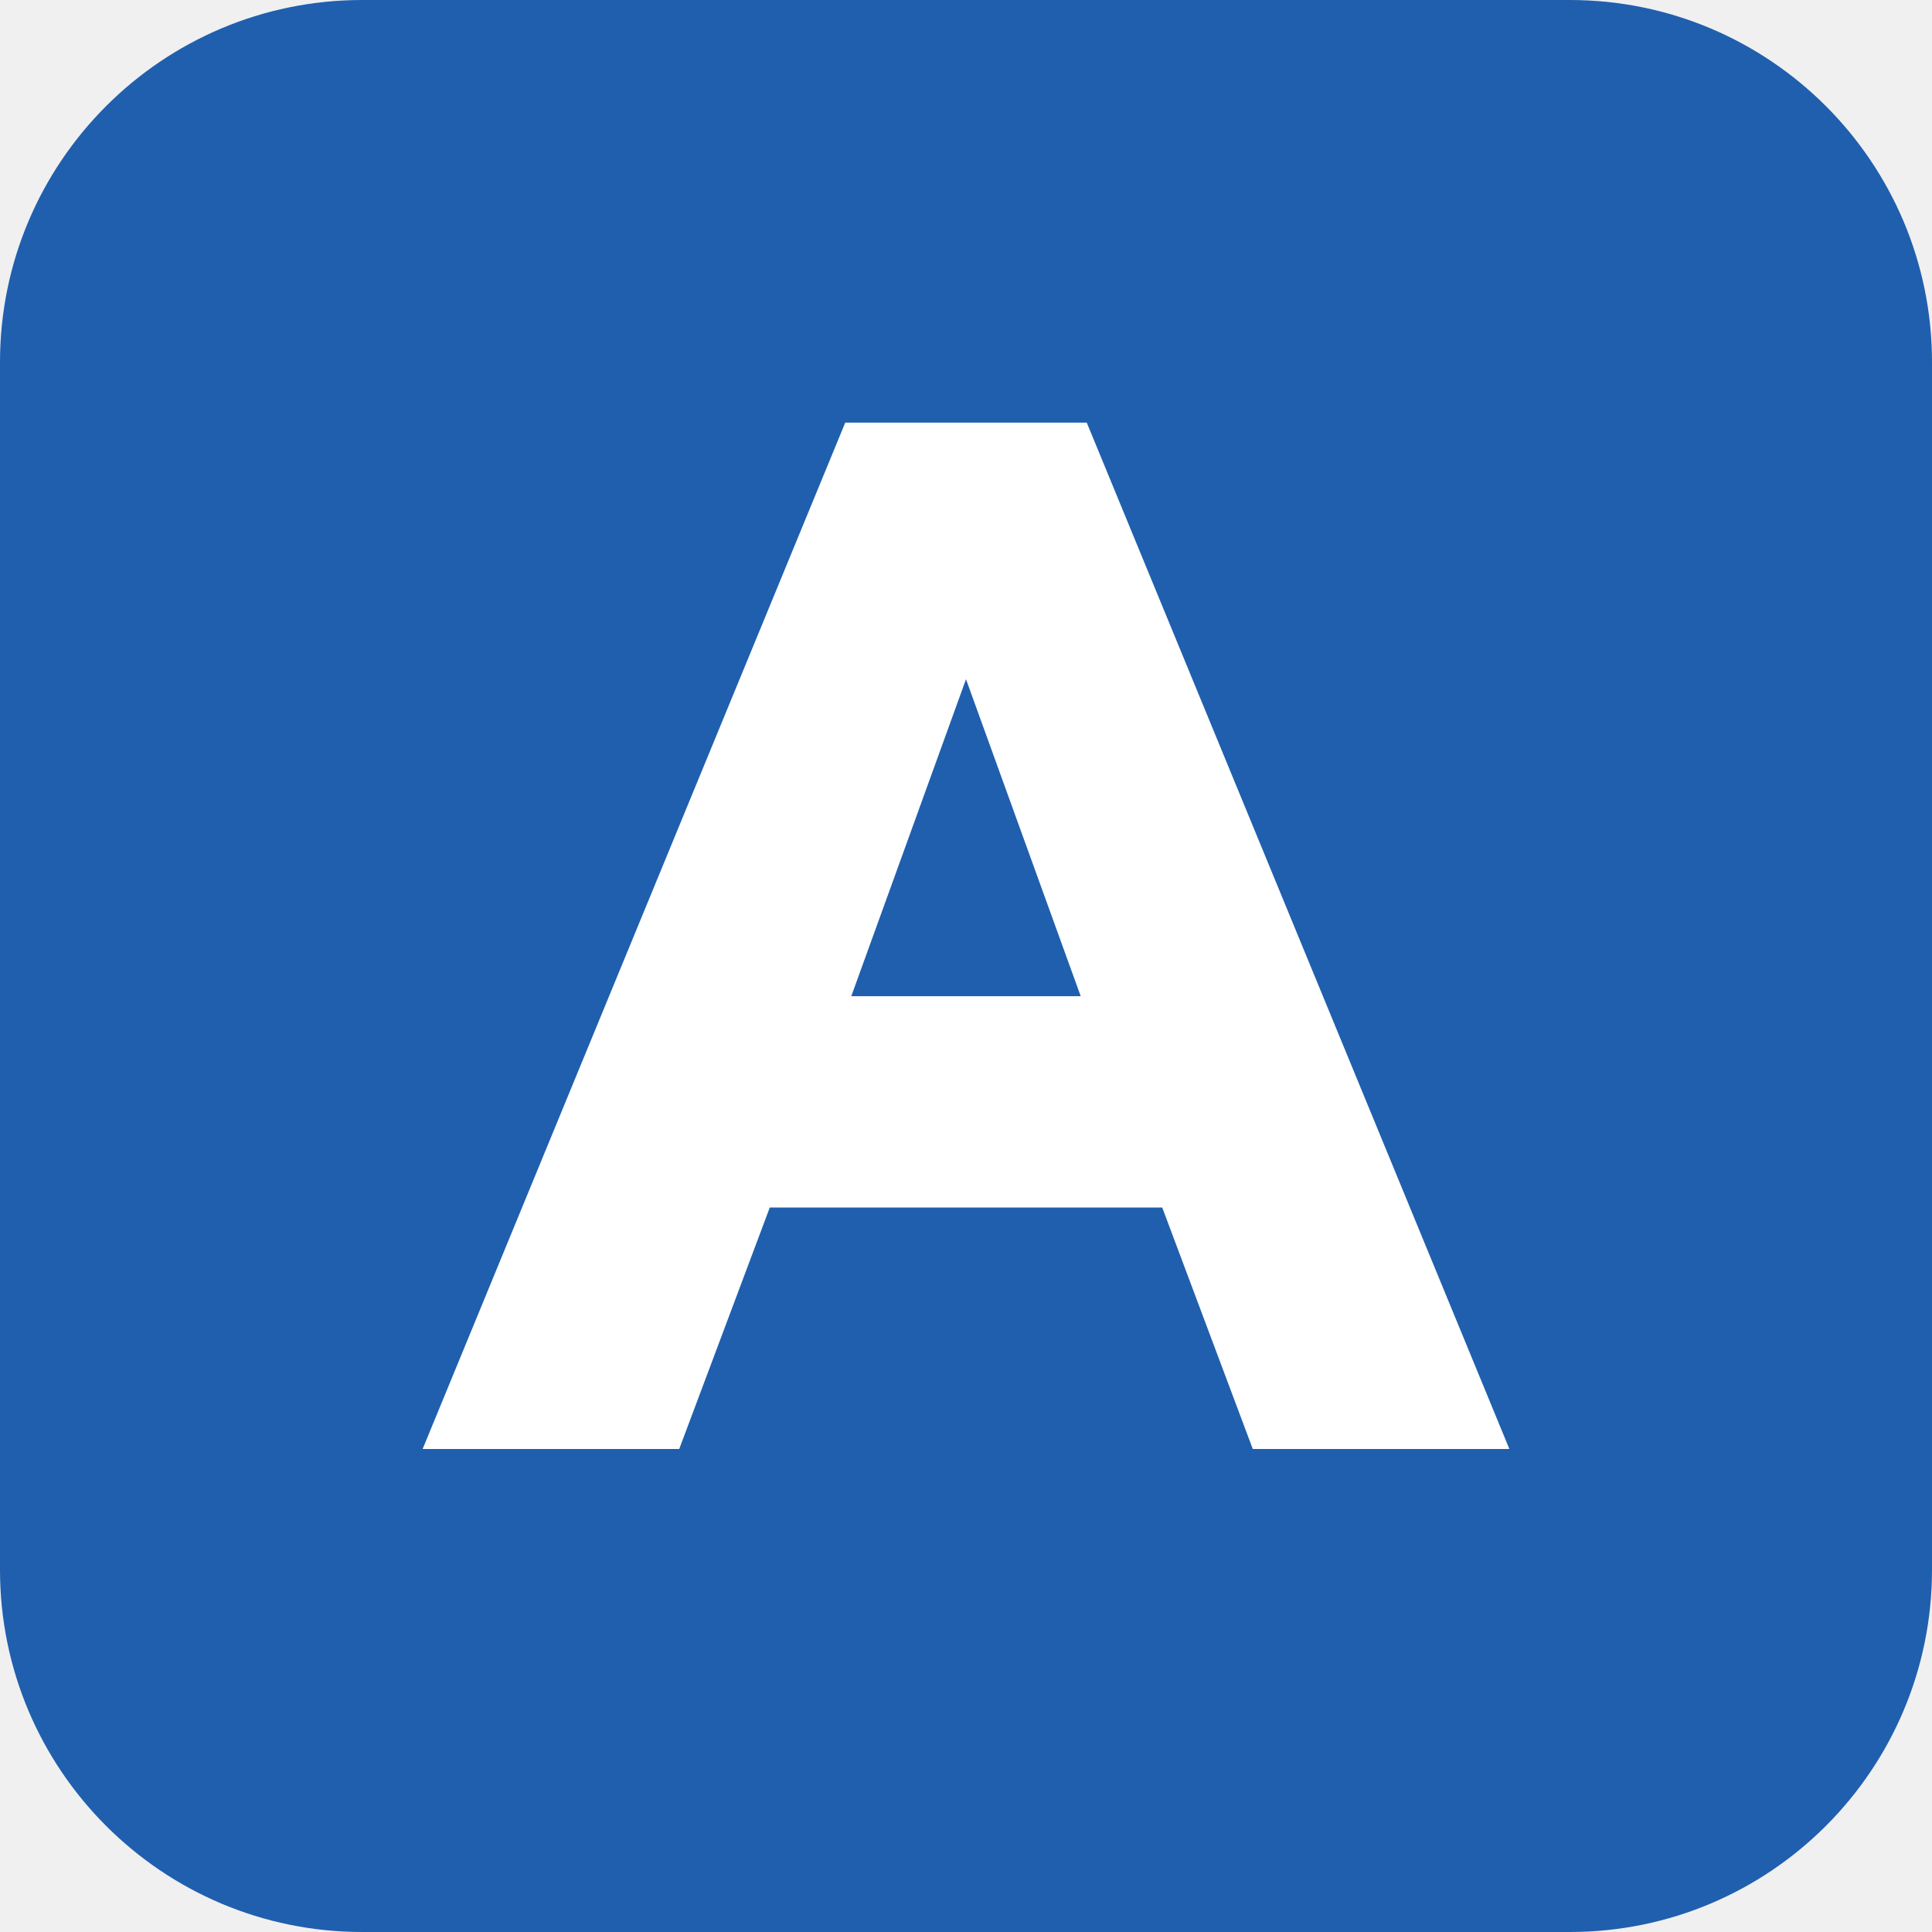
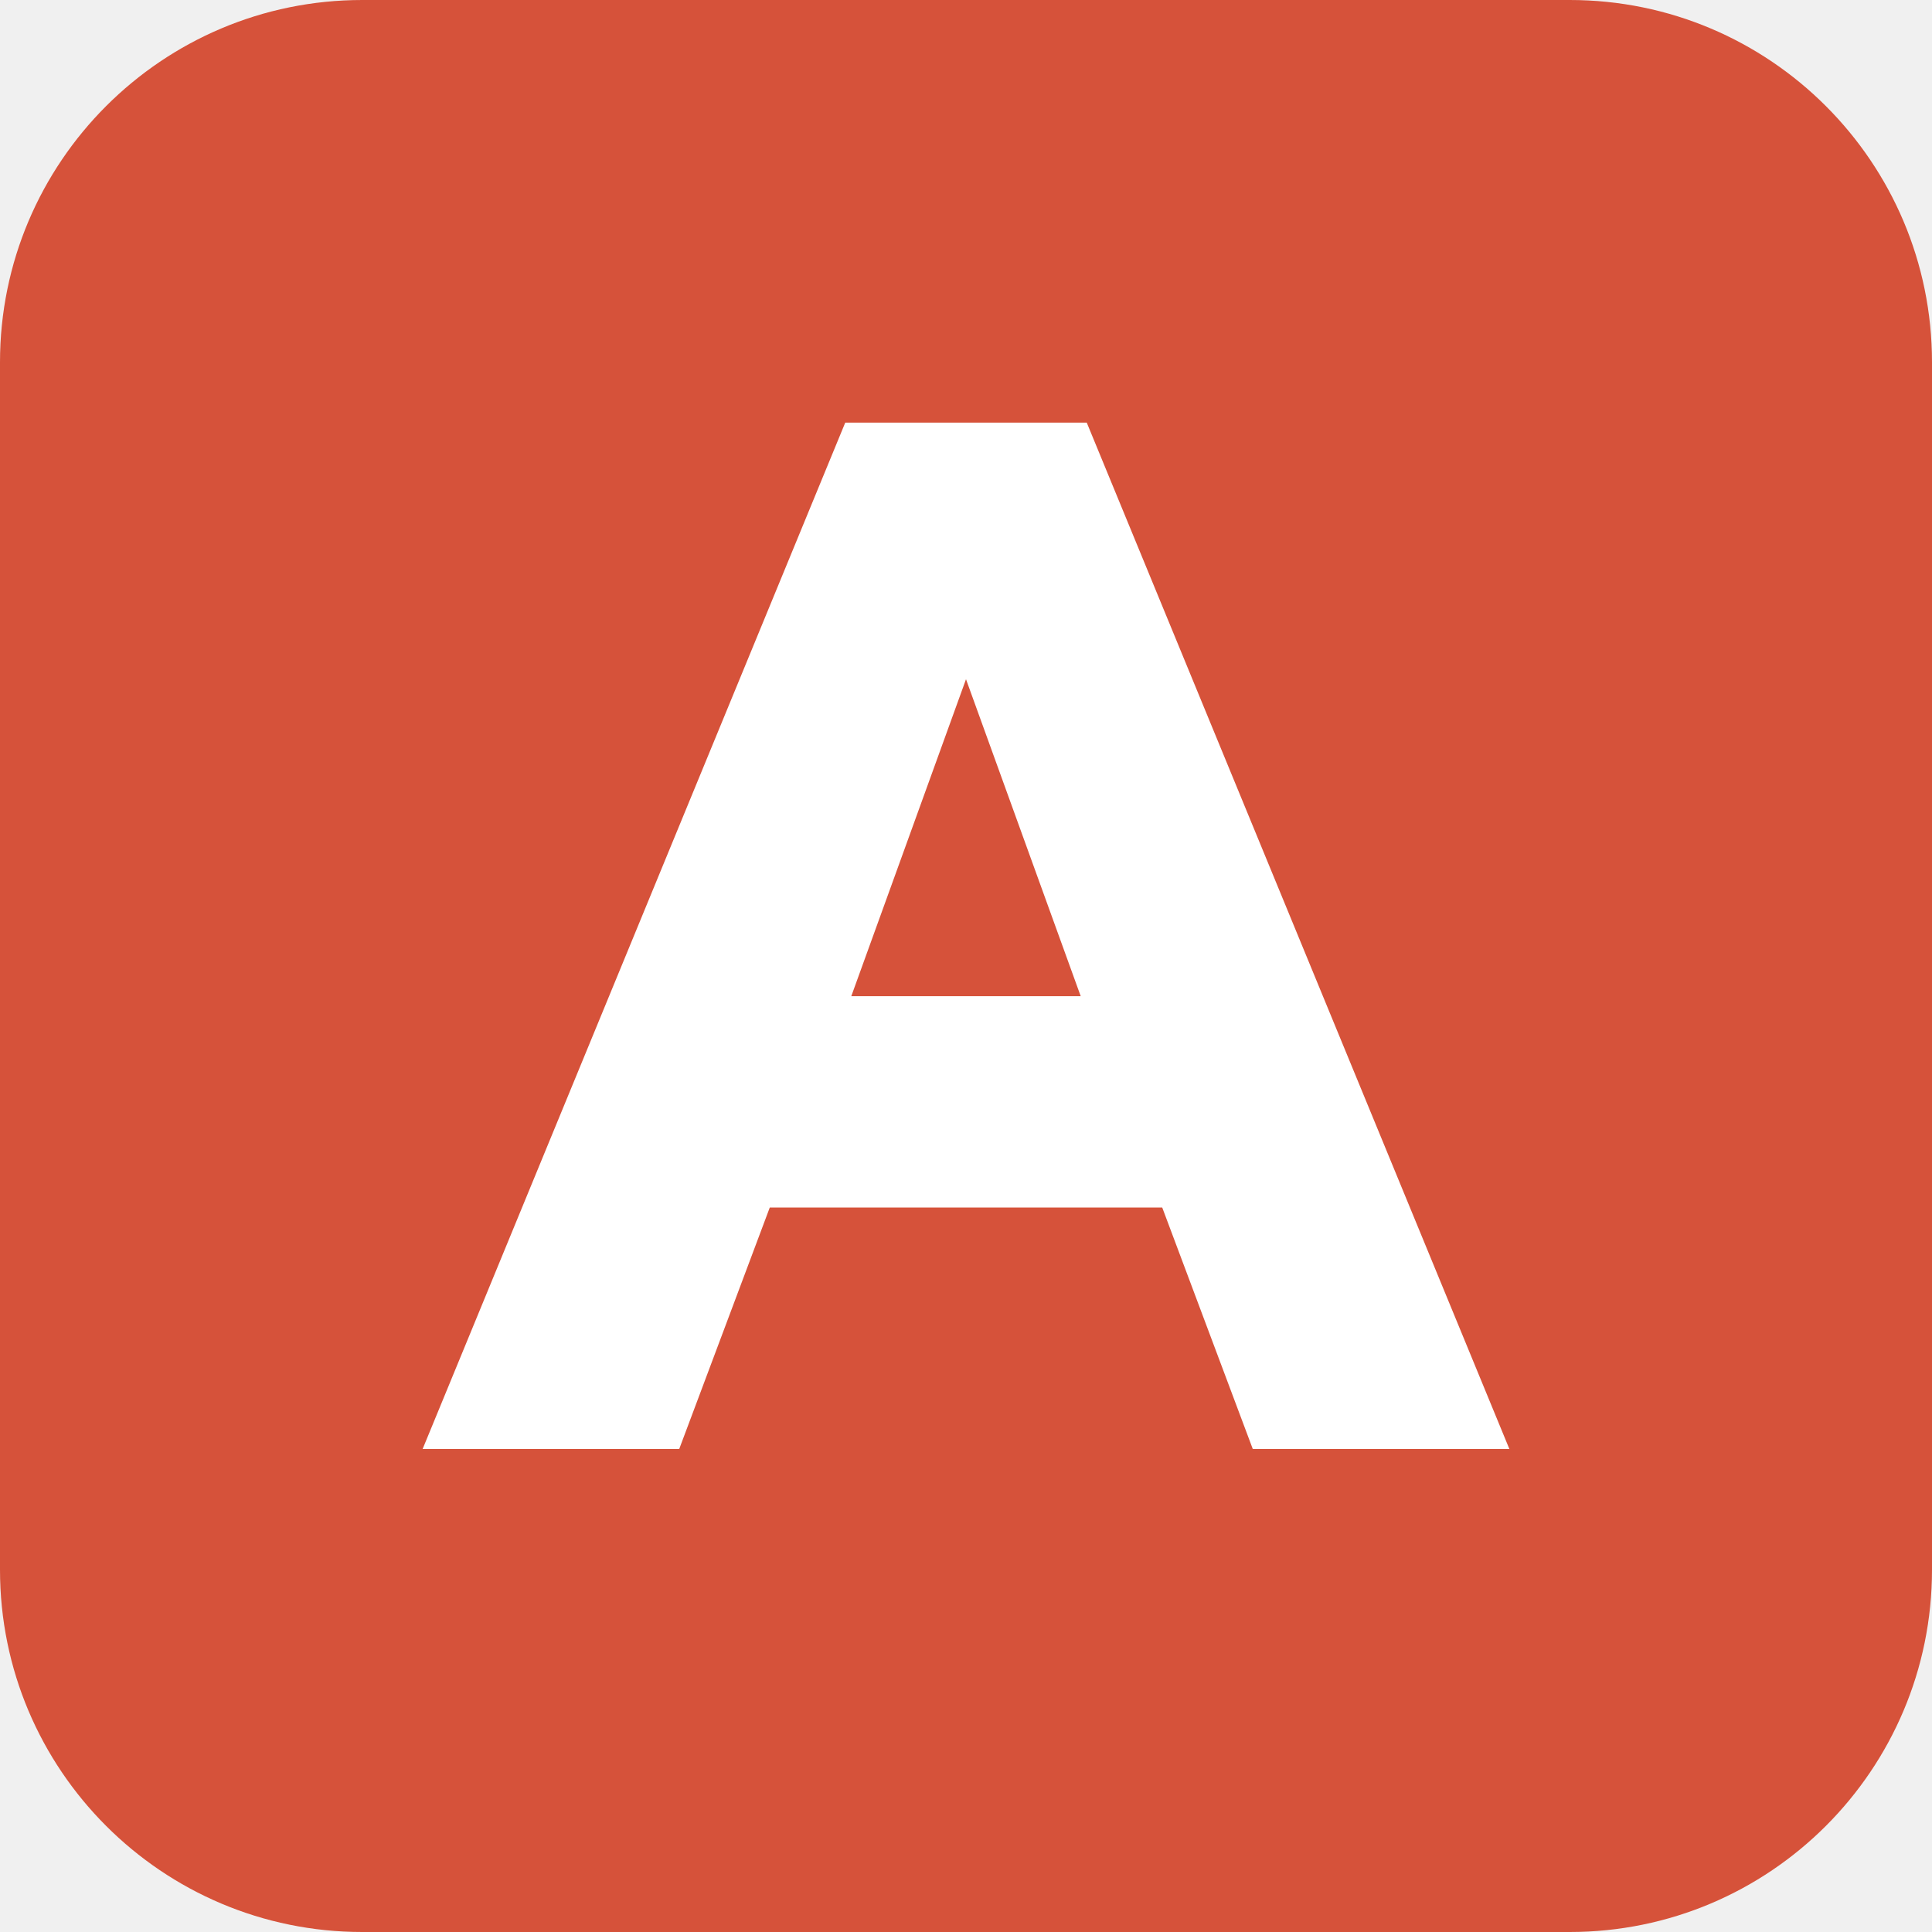
<svg xmlns="http://www.w3.org/2000/svg" viewBox="0 0 64 64">
-   <rect width="64" height="64" rx="12" fill="#1F5FAE" />
+   <rect width="64" height="64" rx="12" fill="#D6523A" />
  <path d="M14 48 L28 14 h8 L50 48 h-8.5 l-3-8 H25.5 l-3 8z M28.2 33 h7.6 L32 22.5z" fill="#fff" />
</svg>
